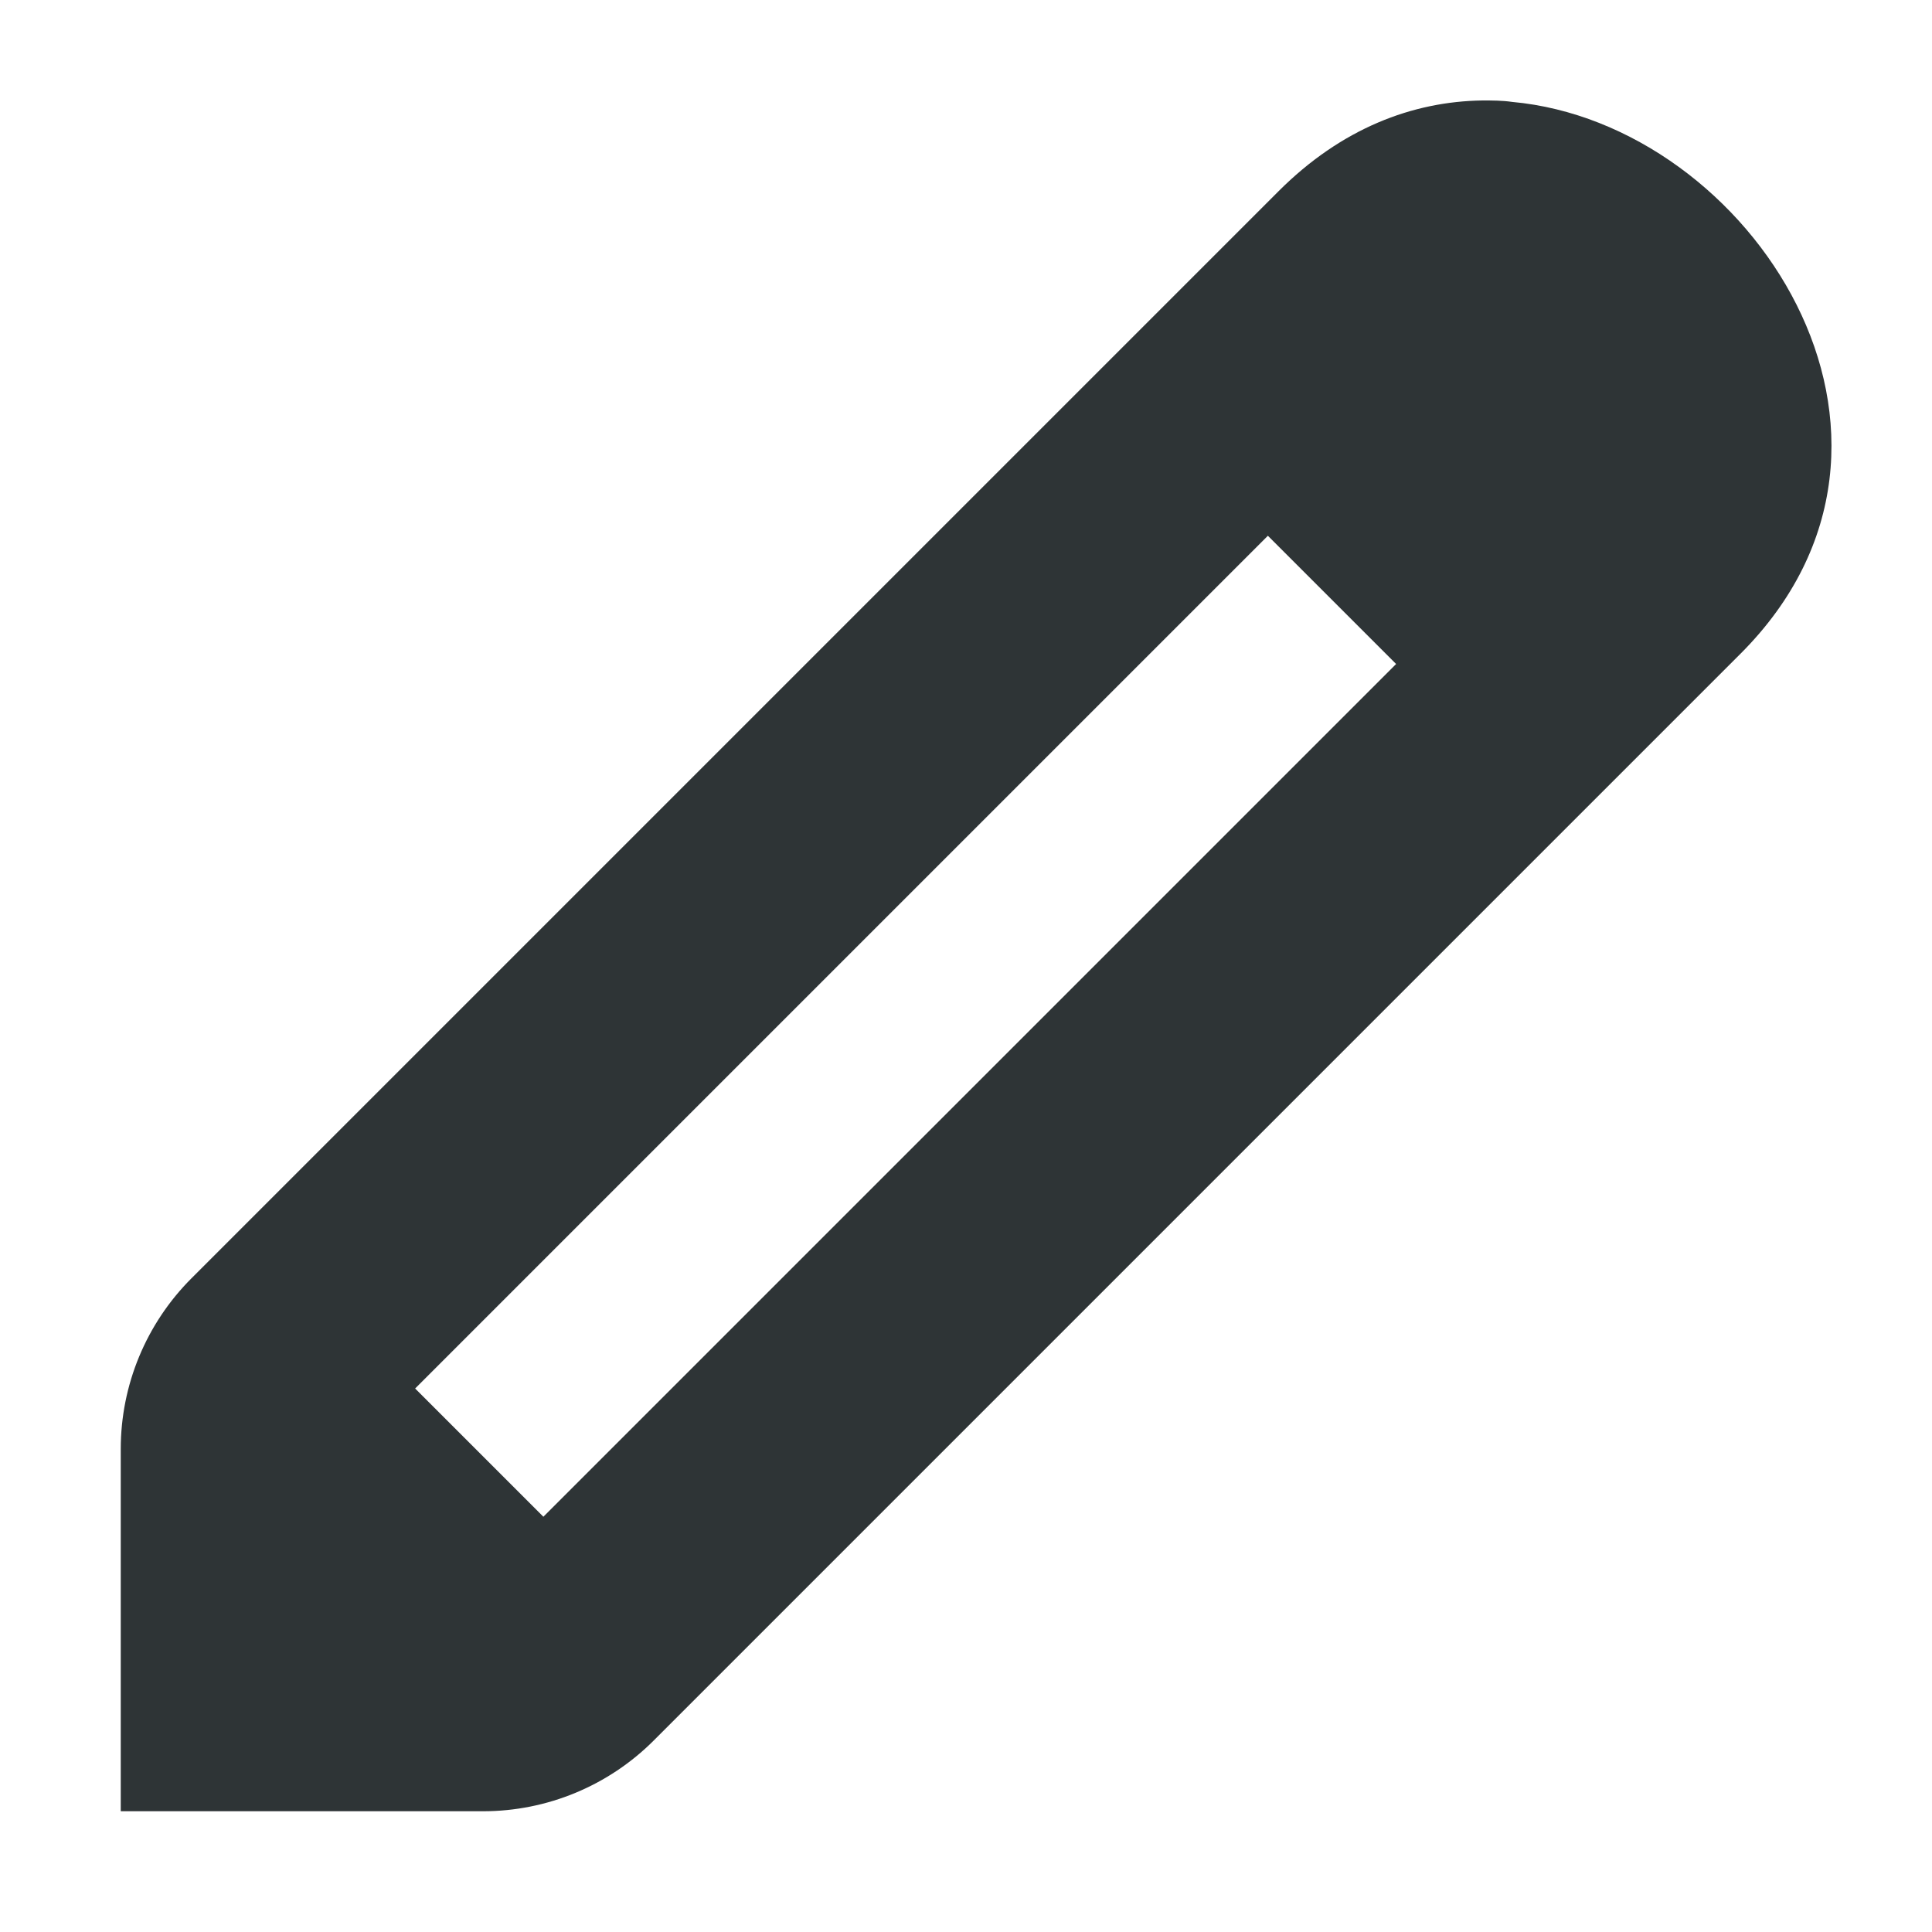
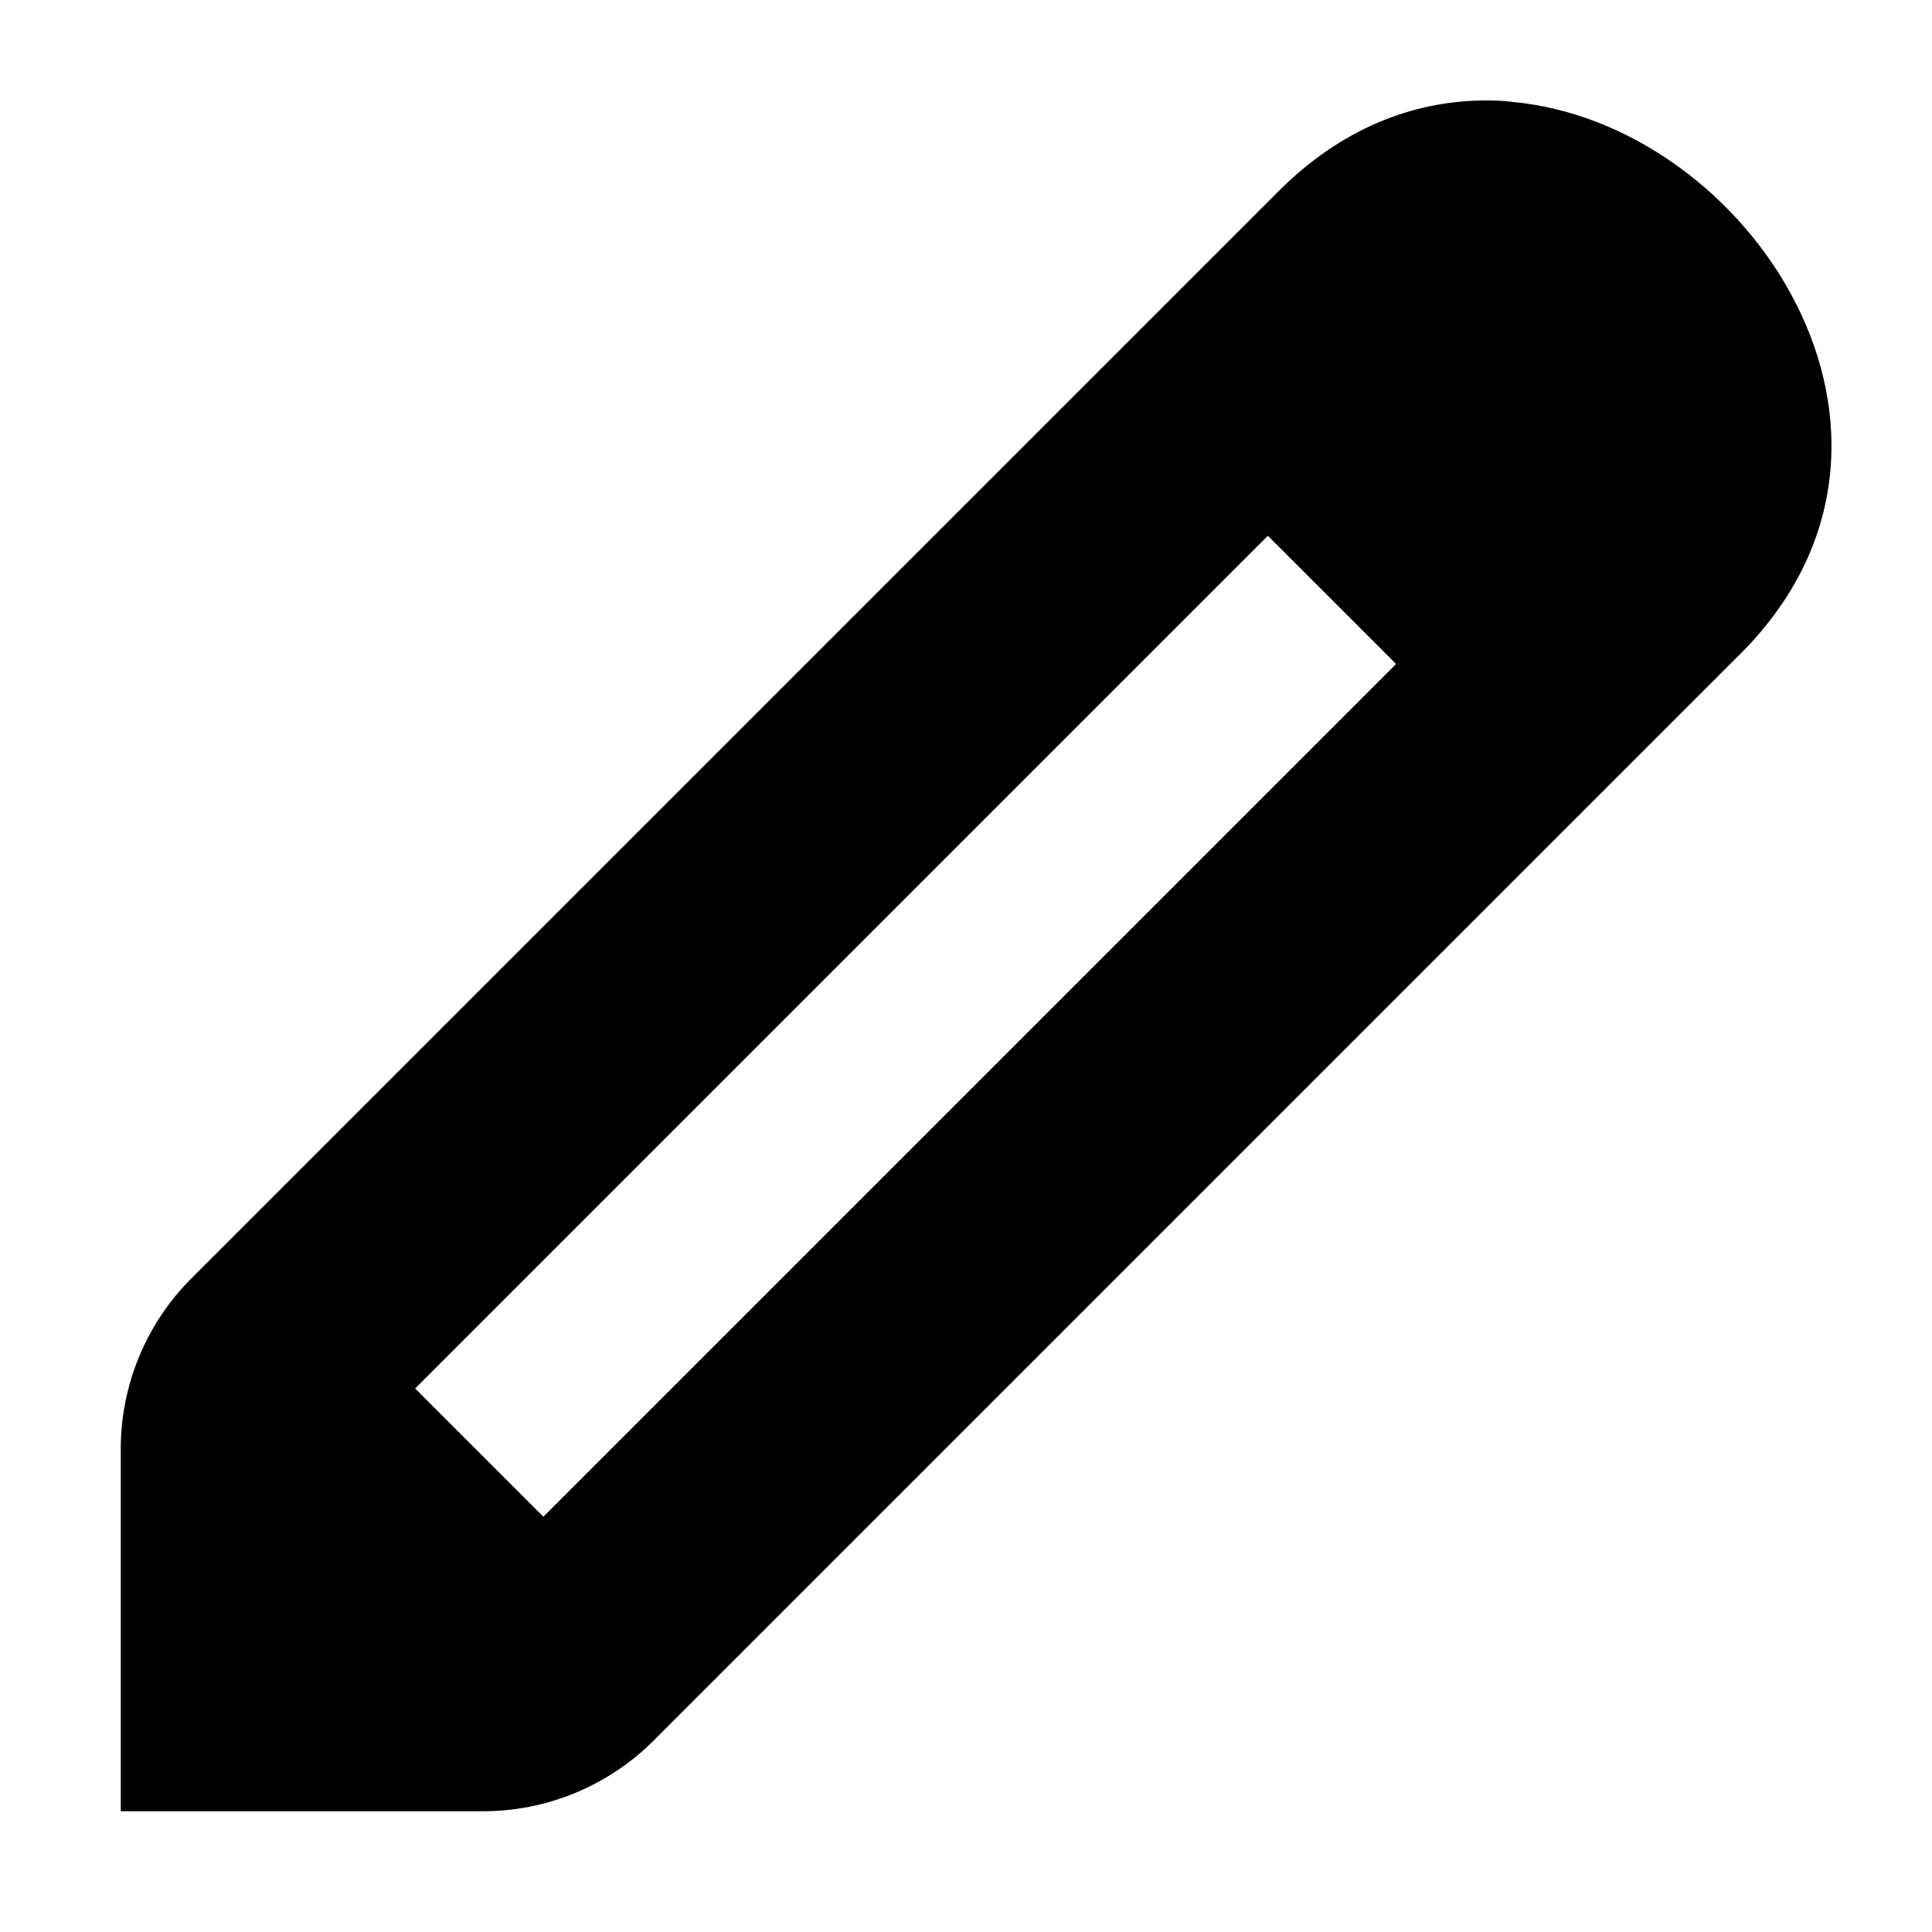
- <svg xmlns="http://www.w3.org/2000/svg" height="16px" viewBox="0 0 16 16" width="16px">
-   <path d="m 12.277 0.832 c -0.578 0.008 -1.168 0.23 -1.691 0.754 l -9 9 c -0.375 0.375 -0.586 0.883 -0.586 1.414 v 3 h 3 c 0.531 0 1.039 -0.211 1.414 -0.586 l 9 -9 c 1.789 -1.789 0.082 -4.391 -1.891 -4.57 c -0.082 -0.012 -0.164 -0.012 -0.246 -0.012 z m -1.777 3.605 l 1.062 1.062 l -7.062 7.062 l -1.062 -1.062 z m 0 0" fill="#2e3436" />
+ <svg xmlns="http://www.w3.org/2000/svg" style="color:inherit" height="16px" viewBox="0 0 16 16" width="16px">
+   <path d="m 12.277 0.832 c -0.578 0.008 -1.168 0.23 -1.691 0.754 l -9 9 c -0.375 0.375 -0.586 0.883 -0.586 1.414 v 3 h 3 c 0.531 0 1.039 -0.211 1.414 -0.586 l 9 -9 c 1.789 -1.789 0.082 -4.391 -1.891 -4.57 c -0.082 -0.012 -0.164 -0.012 -0.246 -0.012 z m -1.777 3.605 l 1.062 1.062 l -7.062 7.062 l -1.062 -1.062 z m 0 0" fill="currentColor" />
</svg>
